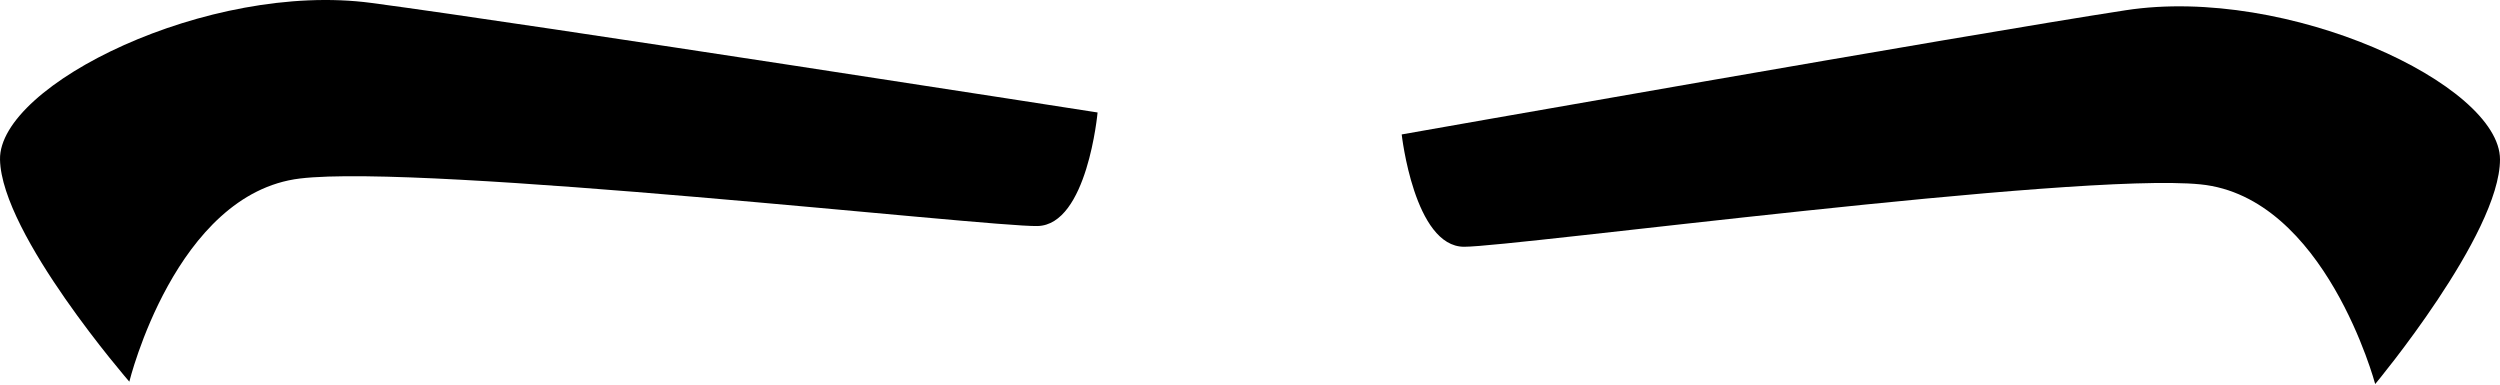
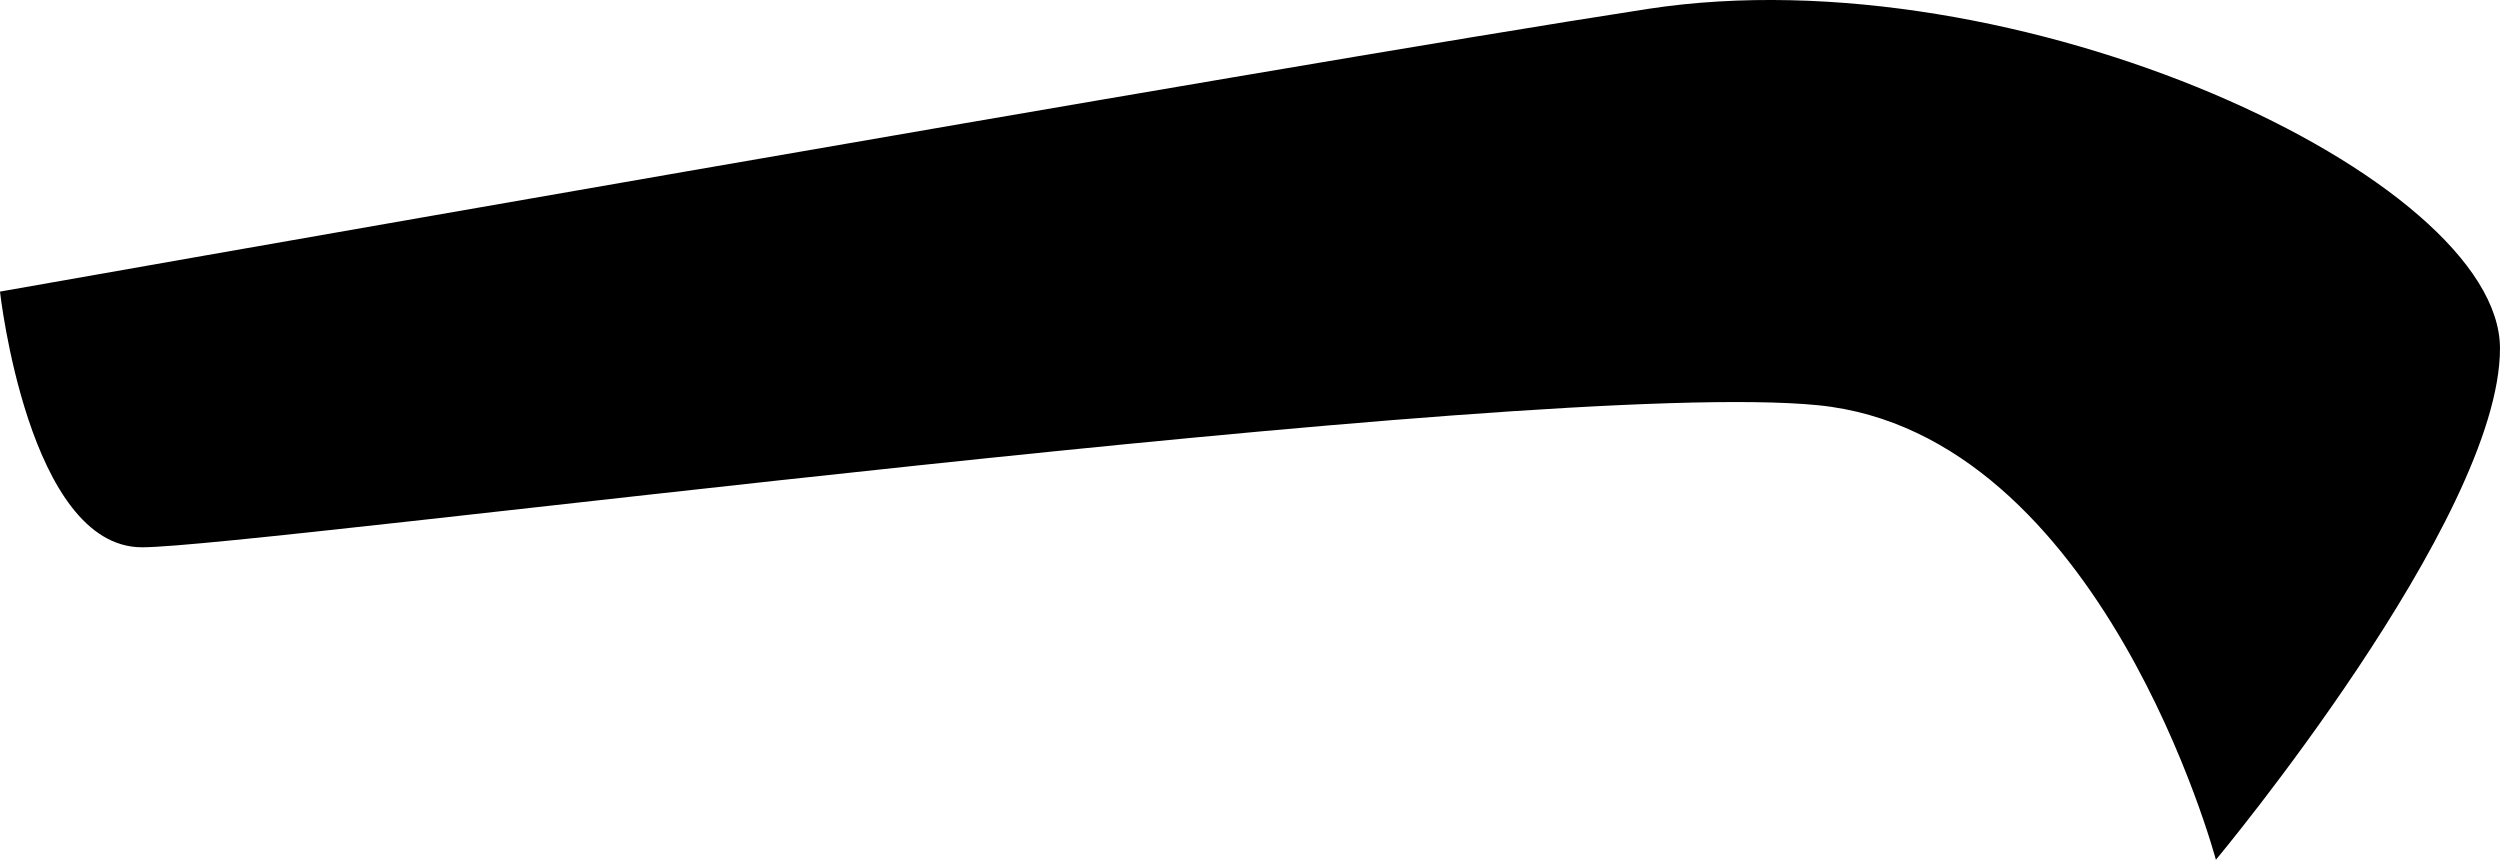
- <svg xmlns="http://www.w3.org/2000/svg" width="395.052" height="60.688" id="svg4392" version="1.1">
+ <svg xmlns="http://www.w3.org/2000/svg" width="173.554" height="59.688" id="svg4392" version="1.1">
  <defs id="defs4394">
    </defs>
-   <g id="layer1" transform="translate(-349.2992,-428.6517)">
-     <g style="display:inline" id="g4104" transform="translate(-3714.702,-3117.122)">
-       <path id="path7049" d="m 4084.437,3606.087 c 0,0 7.29,-29.736 26.968,-32.106 19.679,-2.37 108.648,7.67 116.535,7.511 7.888,-0.159 9.501,-17.945 9.501,-17.945 0,0 -89.047,-13.884 -114.76,-17.311 -25.713,-3.426 -58.917,12.926 -58.678,24.756 0.239,11.831 20.434,35.094 20.434,35.094 z" style="fill:#000000;fill-rule:evenodd;stroke:none" />
-       <path id="path7049-8" d="m 4439.331,3606.462 c 0,0 -7.889,-29.583 -27.611,-31.555 -19.722,-1.972 -108.471,9.861 -116.36,9.861 -7.889,0 -9.861,-17.75 -9.861,-17.75 0,0 88.749,-15.678 114.387,-19.623 25.639,-3.944 59.167,11.734 59.167,23.567 0,11.833 -19.722,35.5 -19.722,35.5 z" style="fill:#000000;fill-rule:evenodd;stroke:none" />
-     </g>
+   <g id="layer1" transform="translate(-570.798,-429.6517)">
+     <path style="fill:#000000;fill-rule:evenodd;stroke:none" d="m 724.629,489.339 c 0,0 -7.889,-29.583 -27.611,-31.555 -19.722,-1.972 -108.471,9.861 -116.36,9.861 -7.889,0 -9.861,-17.75 -9.861,-17.75 0,0 88.749,-15.678 114.387,-19.623 25.639,-3.944 59.167,11.734 59.167,23.567 0,11.833 -19.722,35.5 -19.722,35.5 z" id="path7049-8" />
  </g>
</svg>
